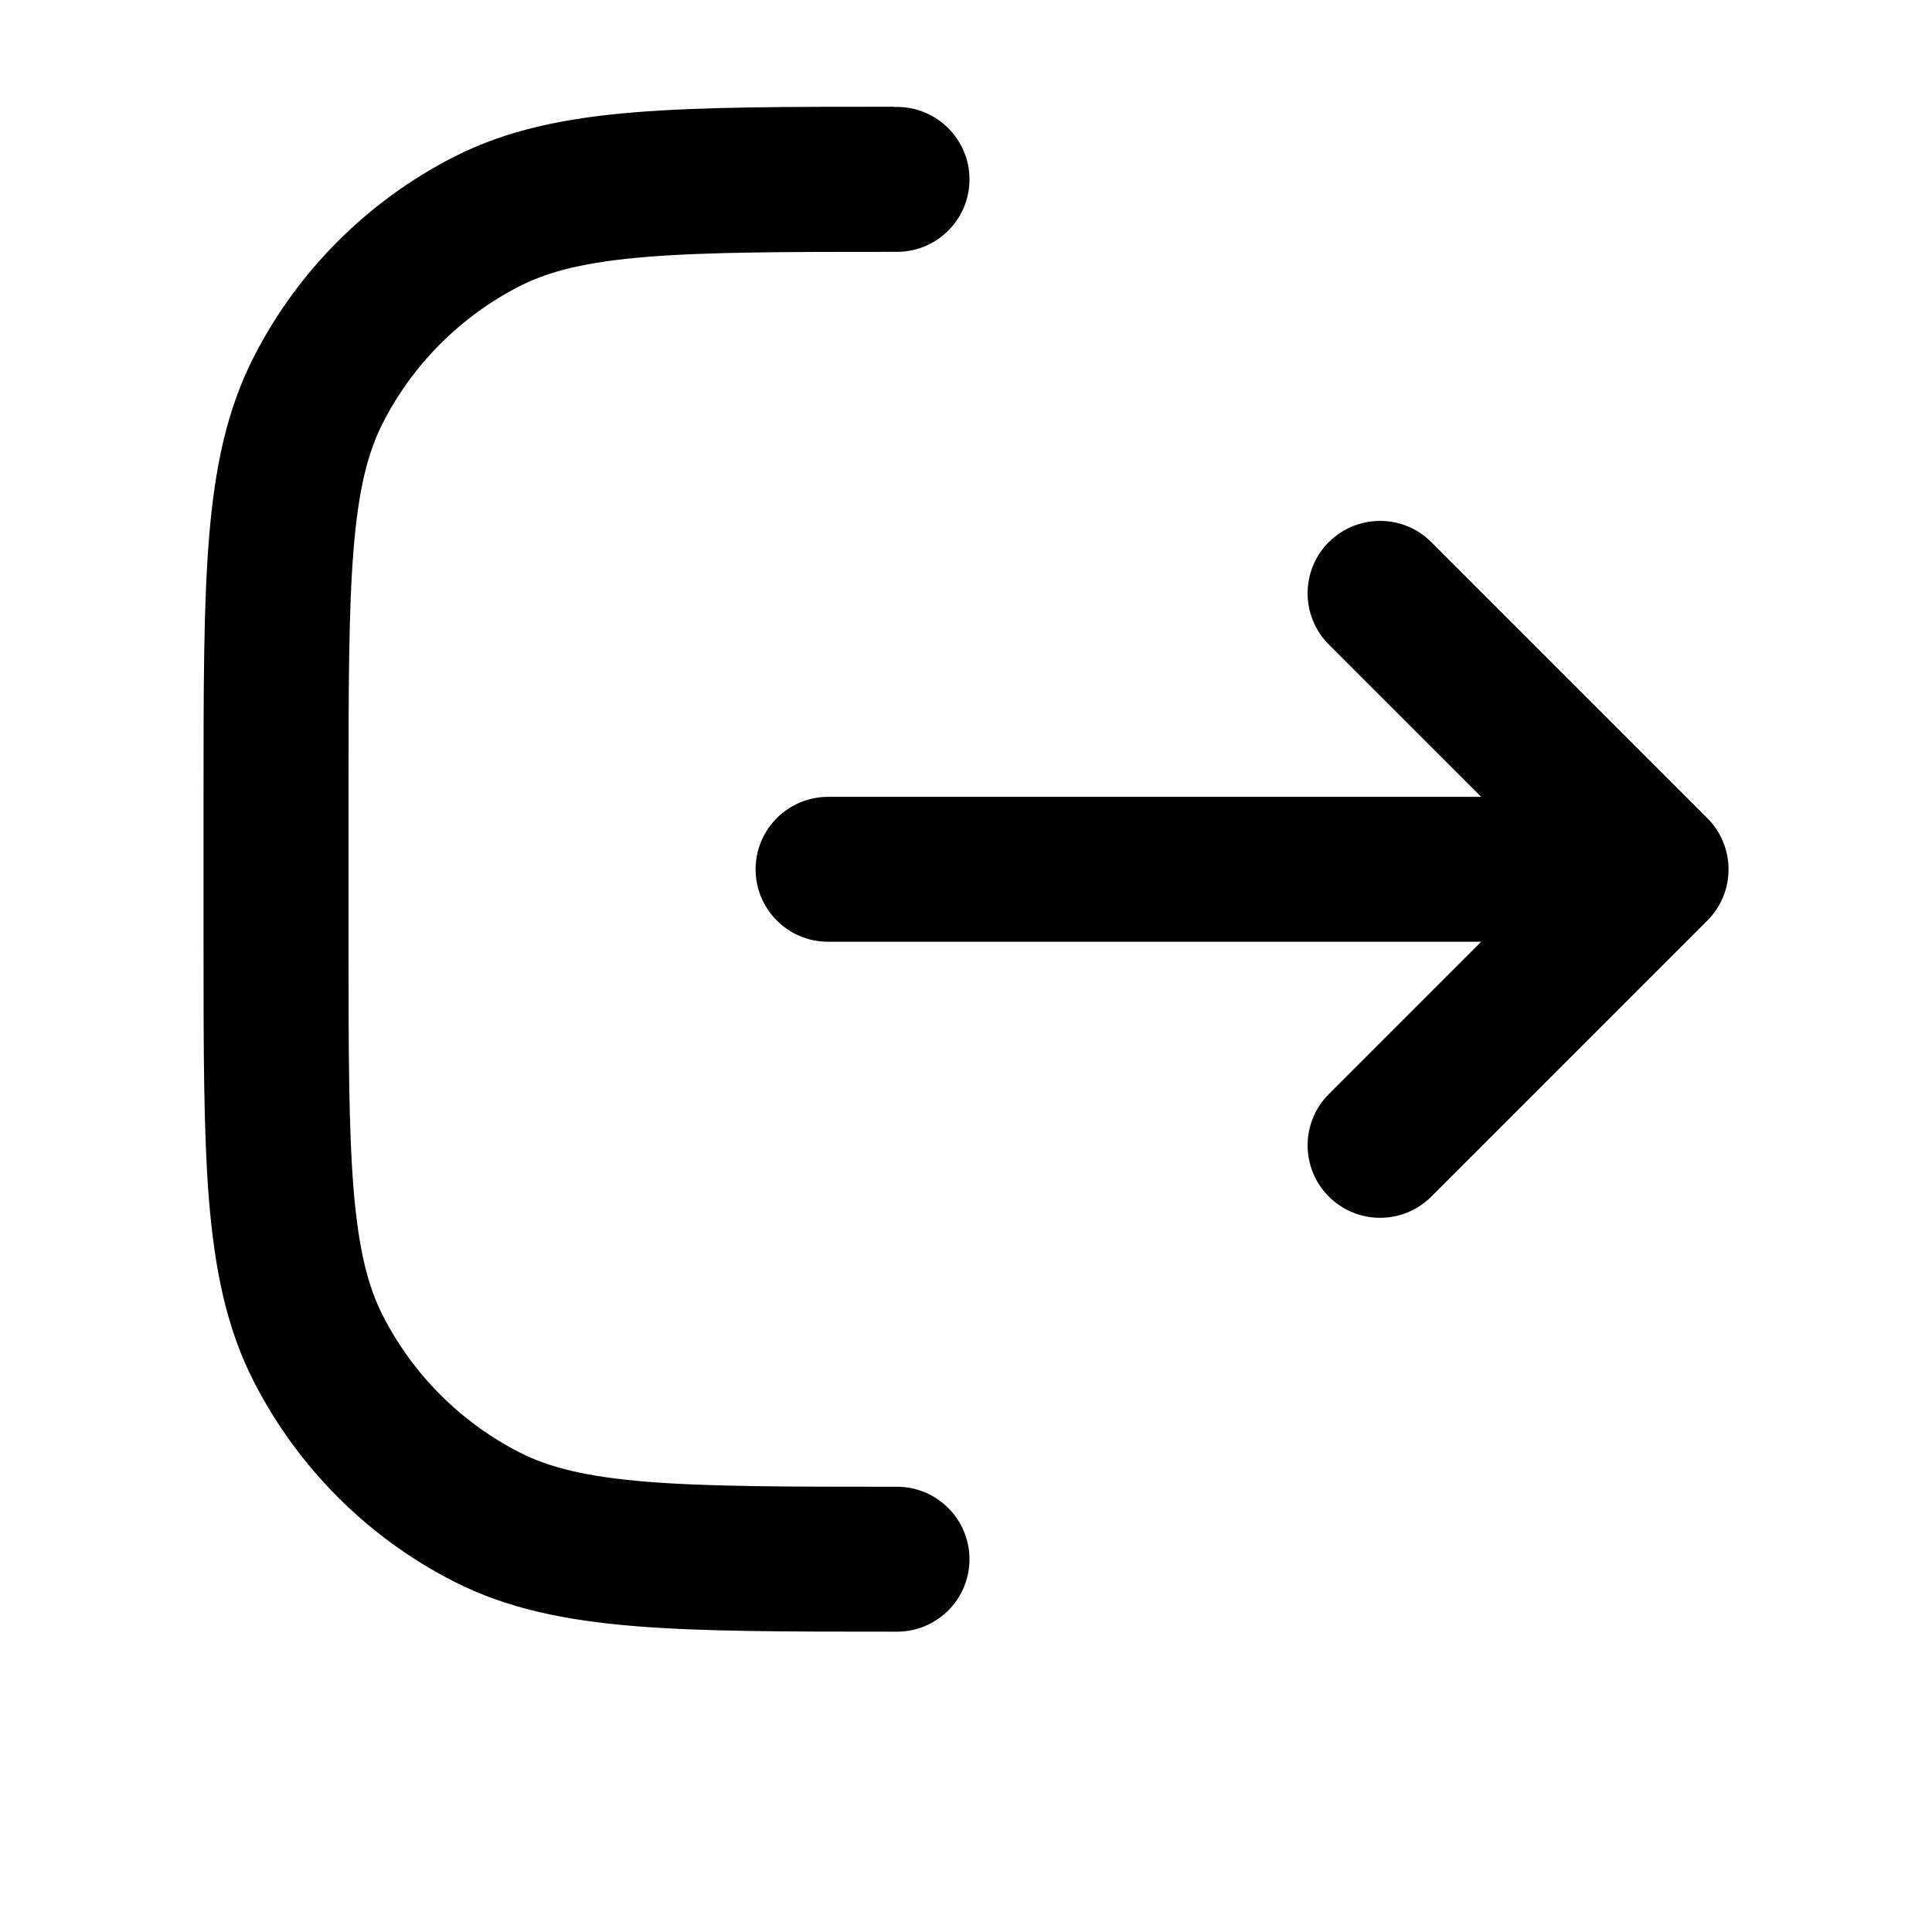
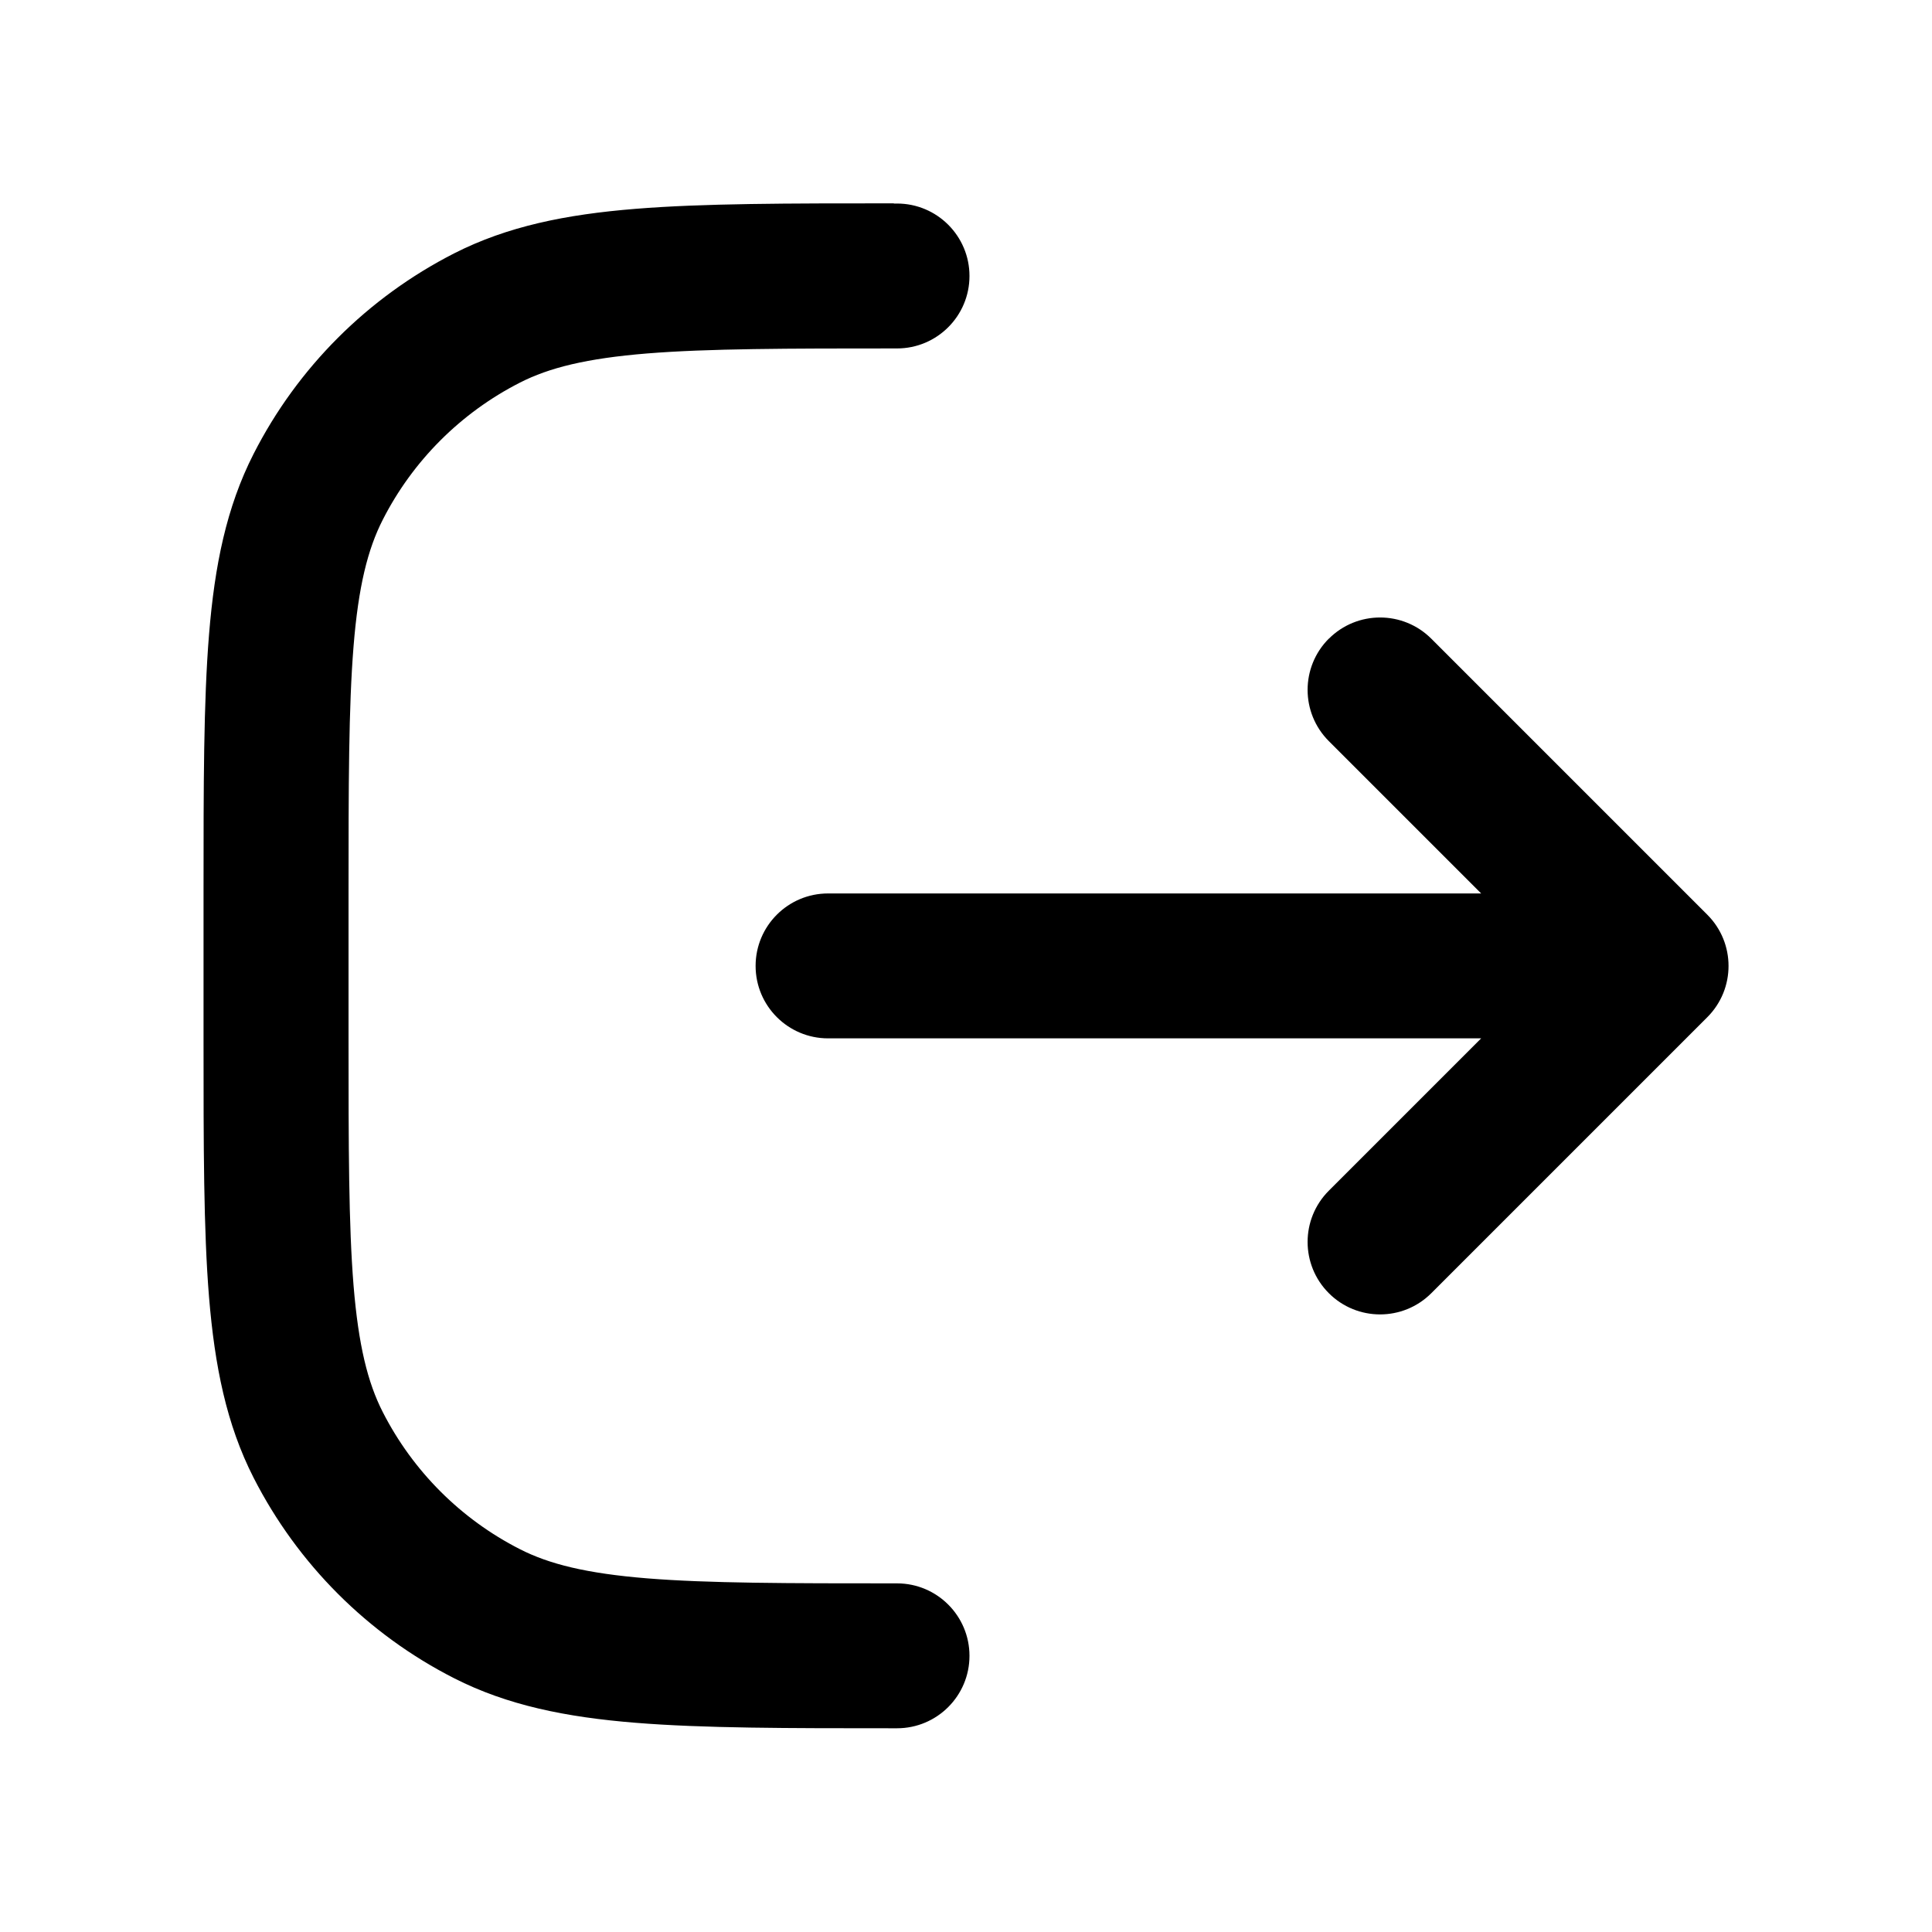
<svg xmlns="http://www.w3.org/2000/svg" fill="none" height="20" viewBox="0 0 20 20" width="20">
-   <path clip-rule="evenodd" d="m9.253 1.107h.033c.414 0 .75.336.75.75 0 .414-.336.75-.75.75-1.142 0-1.954.001-2.588.052-.626.051-1.012.147-1.316.302-.612.312-1.109.809-1.42 1.42-.155.304-.252.689-.302 1.309-.051.629-.052 1.434-.052 2.566v1.486c0 1.132.001 1.937.052 2.566.051.621.147 1.005.302 1.309.312.612.809 1.109 1.42 1.42.304.155.69.251 1.316.302.634.051 1.446.052 2.588.052.414 0 .75.336.75.75s-.336.75-.75.75h-.033c-1.102 0-1.974 0-2.676-.057-.717-.058-1.324-.18-1.876-.461-.894-.455-1.62-1.182-2.076-2.076-.281-.551-.402-1.155-.461-1.868-.057-.698-.057-1.563-.057-2.655v-1.552c0-1.092-0-1.958.057-2.655.058-.713.18-1.317.461-1.868.455-.894 1.182-1.62 2.076-2.076.552-.281 1.158-.403 1.876-.461.702-.057 1.575-.057 2.676-.057zm4.503 4.505c.293-.293.768-.293 1.061 0l2.857 2.857c.293.293.293.768 0 1.061l-2.857 2.857c-.293.293-.768.293-1.061 0-.293-.293-.293-.768 0-1.061l1.577-1.577h-6.761c-.414 0-.75-.336-.75-.75 0-.414.336-.75.75-.75h6.761l-1.577-1.577c-.293-.293-.293-.768 0-1.061z" fill="currentColor" fill-rule="evenodd" />
+   <path clip-rule="evenodd" d="m9.253 2.107h.033c.414 0 .75.336.75.75 0 .414-.336.75-.75.75-1.142 0-1.954.001-2.588.052-.626.051-1.012.147-1.316.302-.612.312-1.109.809-1.42 1.42-.155.304-.252.689-.302 1.309-.051.629-.052 1.434-.052 2.566v1.486c0 1.133.001 1.937.052 2.566.051.621.147 1.005.302 1.309.312.612.809 1.109 1.42 1.42.304.155.69.251 1.316.302.634.051 1.446.052 2.588.052.414 0 .75.336.75.75s-.336.75-.75.75h-.033c-1.102 0-1.974 0-2.676-.057-.717-.058-1.324-.18-1.876-.461-.894-.455-1.62-1.182-2.076-2.076-.281-.551-.402-1.155-.461-1.868-.057-.698-.057-1.563-.057-2.655v-1.552c0-1.092-0-1.958.057-2.655.058-.713.18-1.317.461-1.868.455-.894 1.182-1.62 2.076-2.076.552-.281 1.158-.403 1.876-.461.702-.057 1.575-.057 2.676-.057zm4.503 4.505c.293-.293.768-.293 1.061 0l2.857 2.857c.293.293.293.768 0 1.061l-2.857 2.857c-.293.293-.768.293-1.061 0-.293-.293-.293-.768 0-1.061l1.577-1.577h-6.761c-.414 0-.75-.336-.75-.75 0-.414.336-.75.75-.75h6.761l-1.577-1.577c-.293-.293-.293-.768 0-1.061z" fill="currentColor" fill-rule="evenodd" />
</svg>
